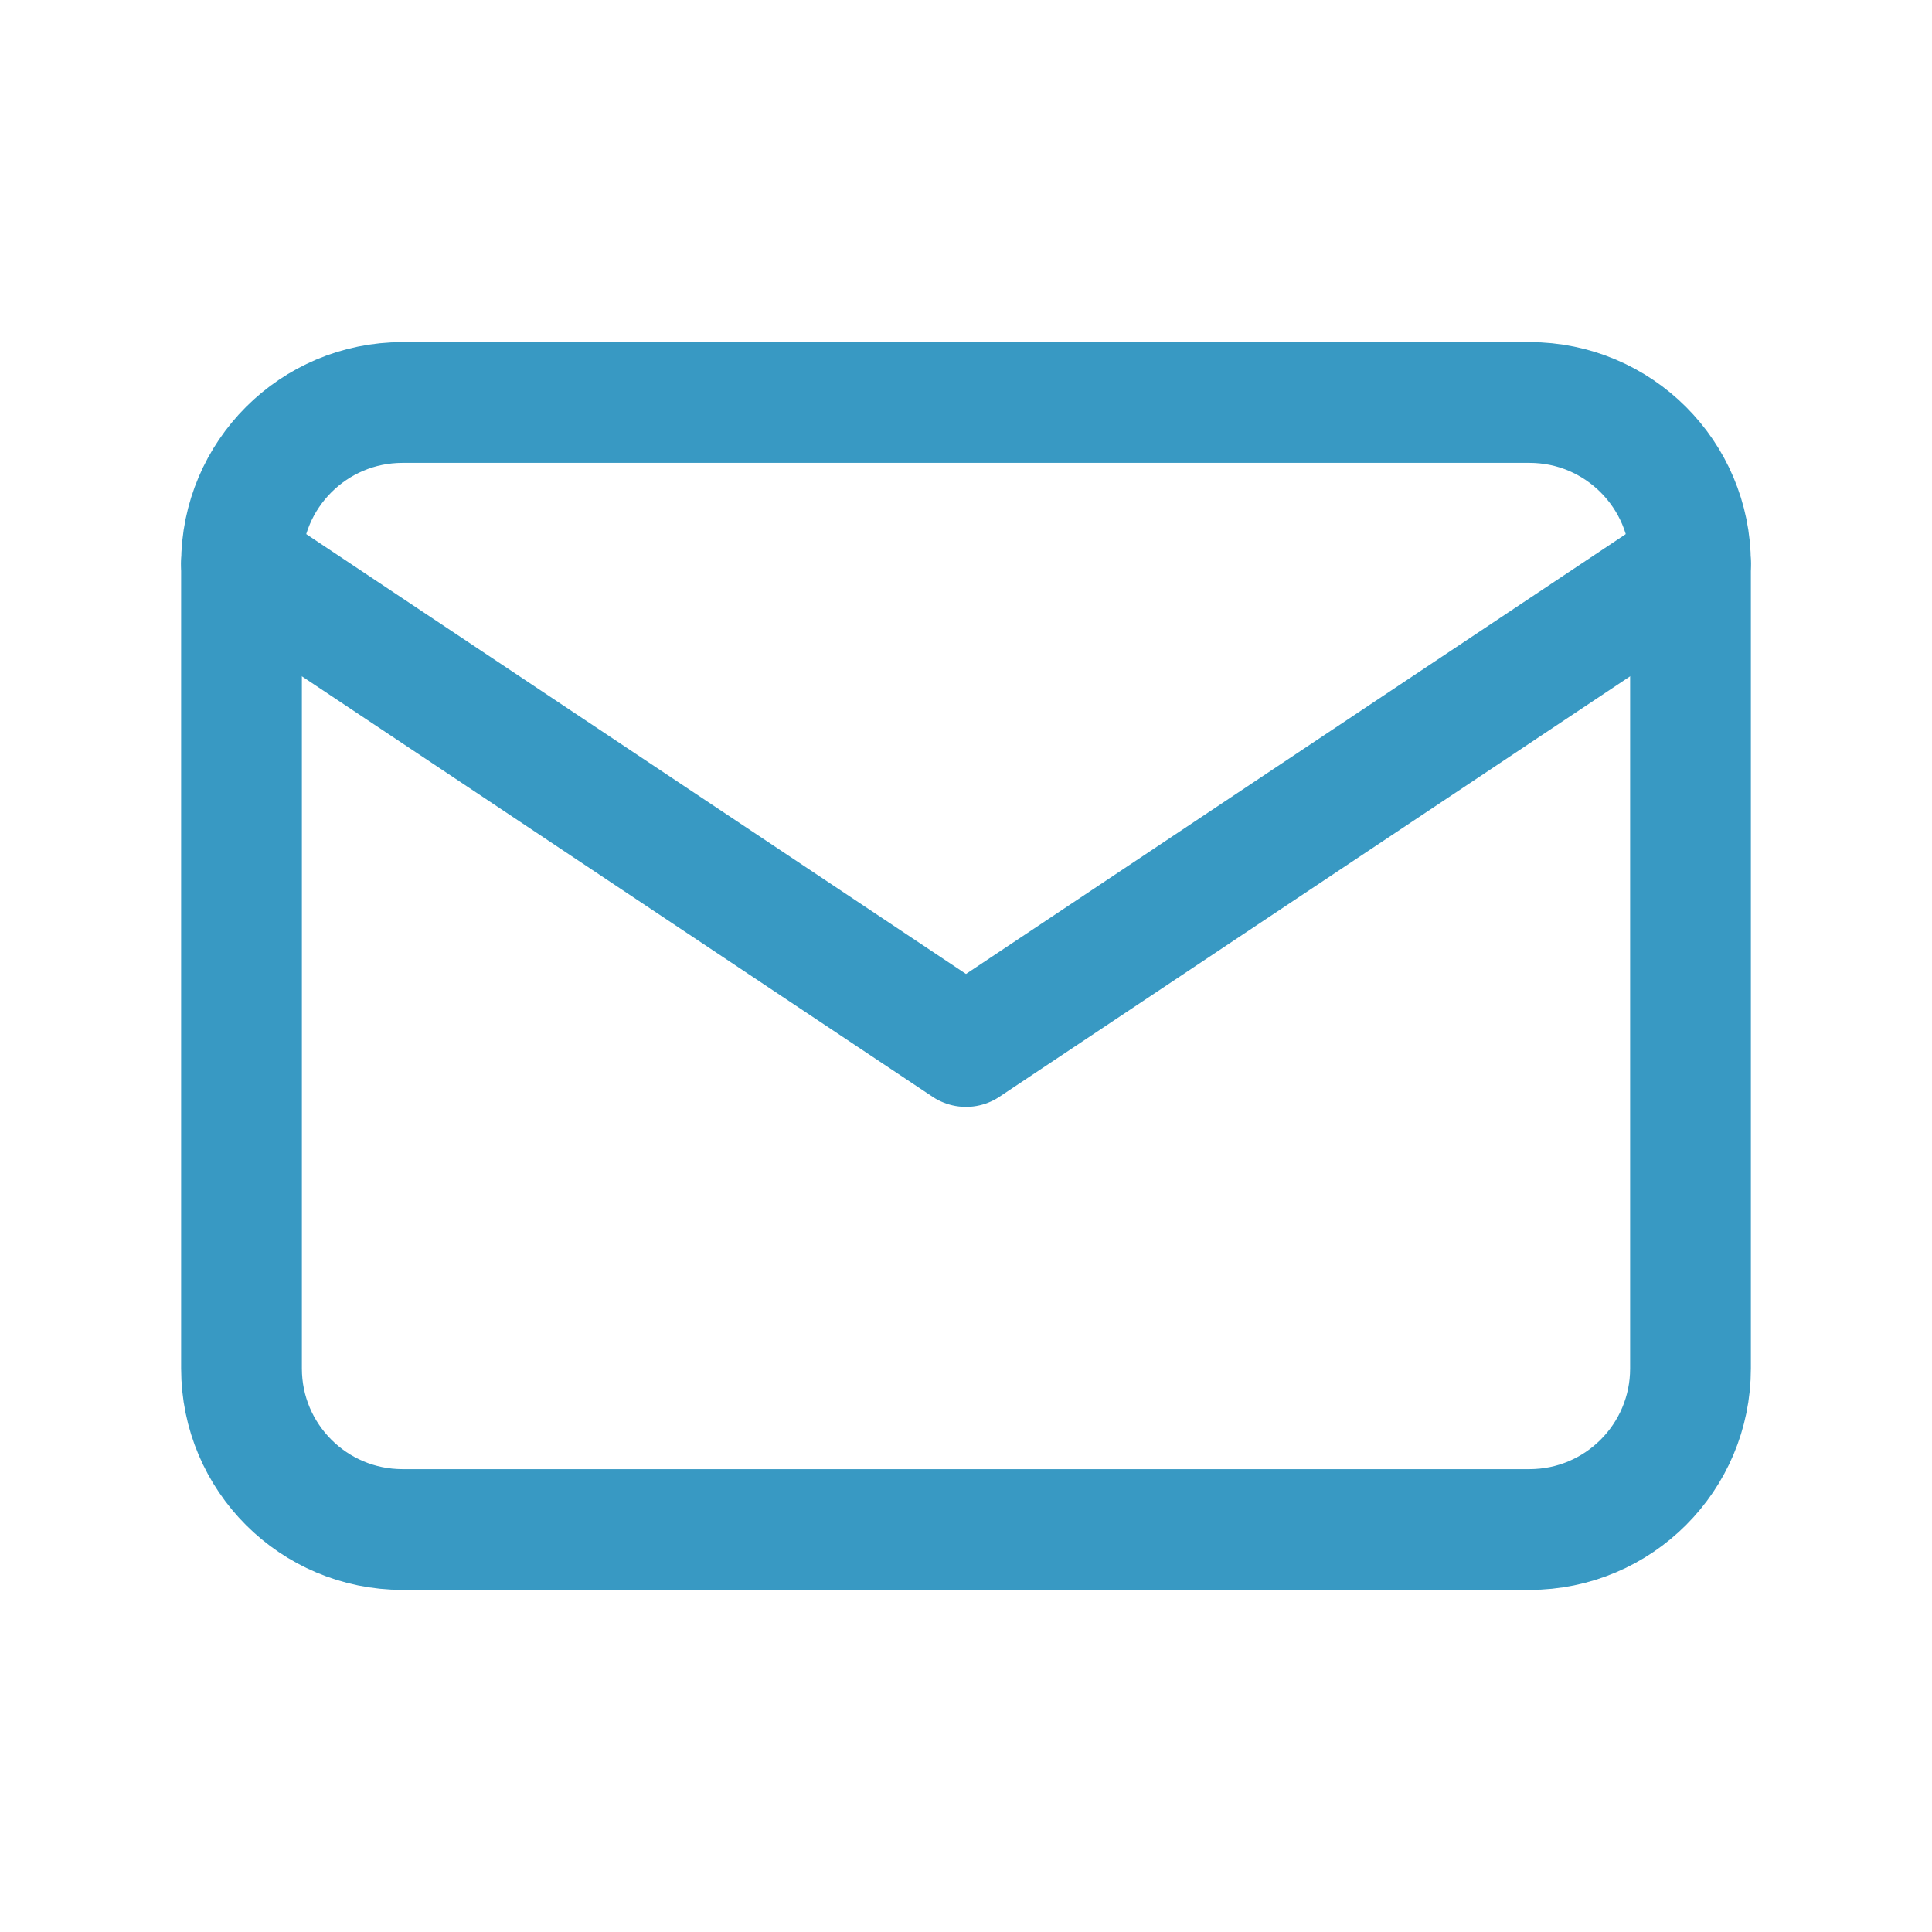
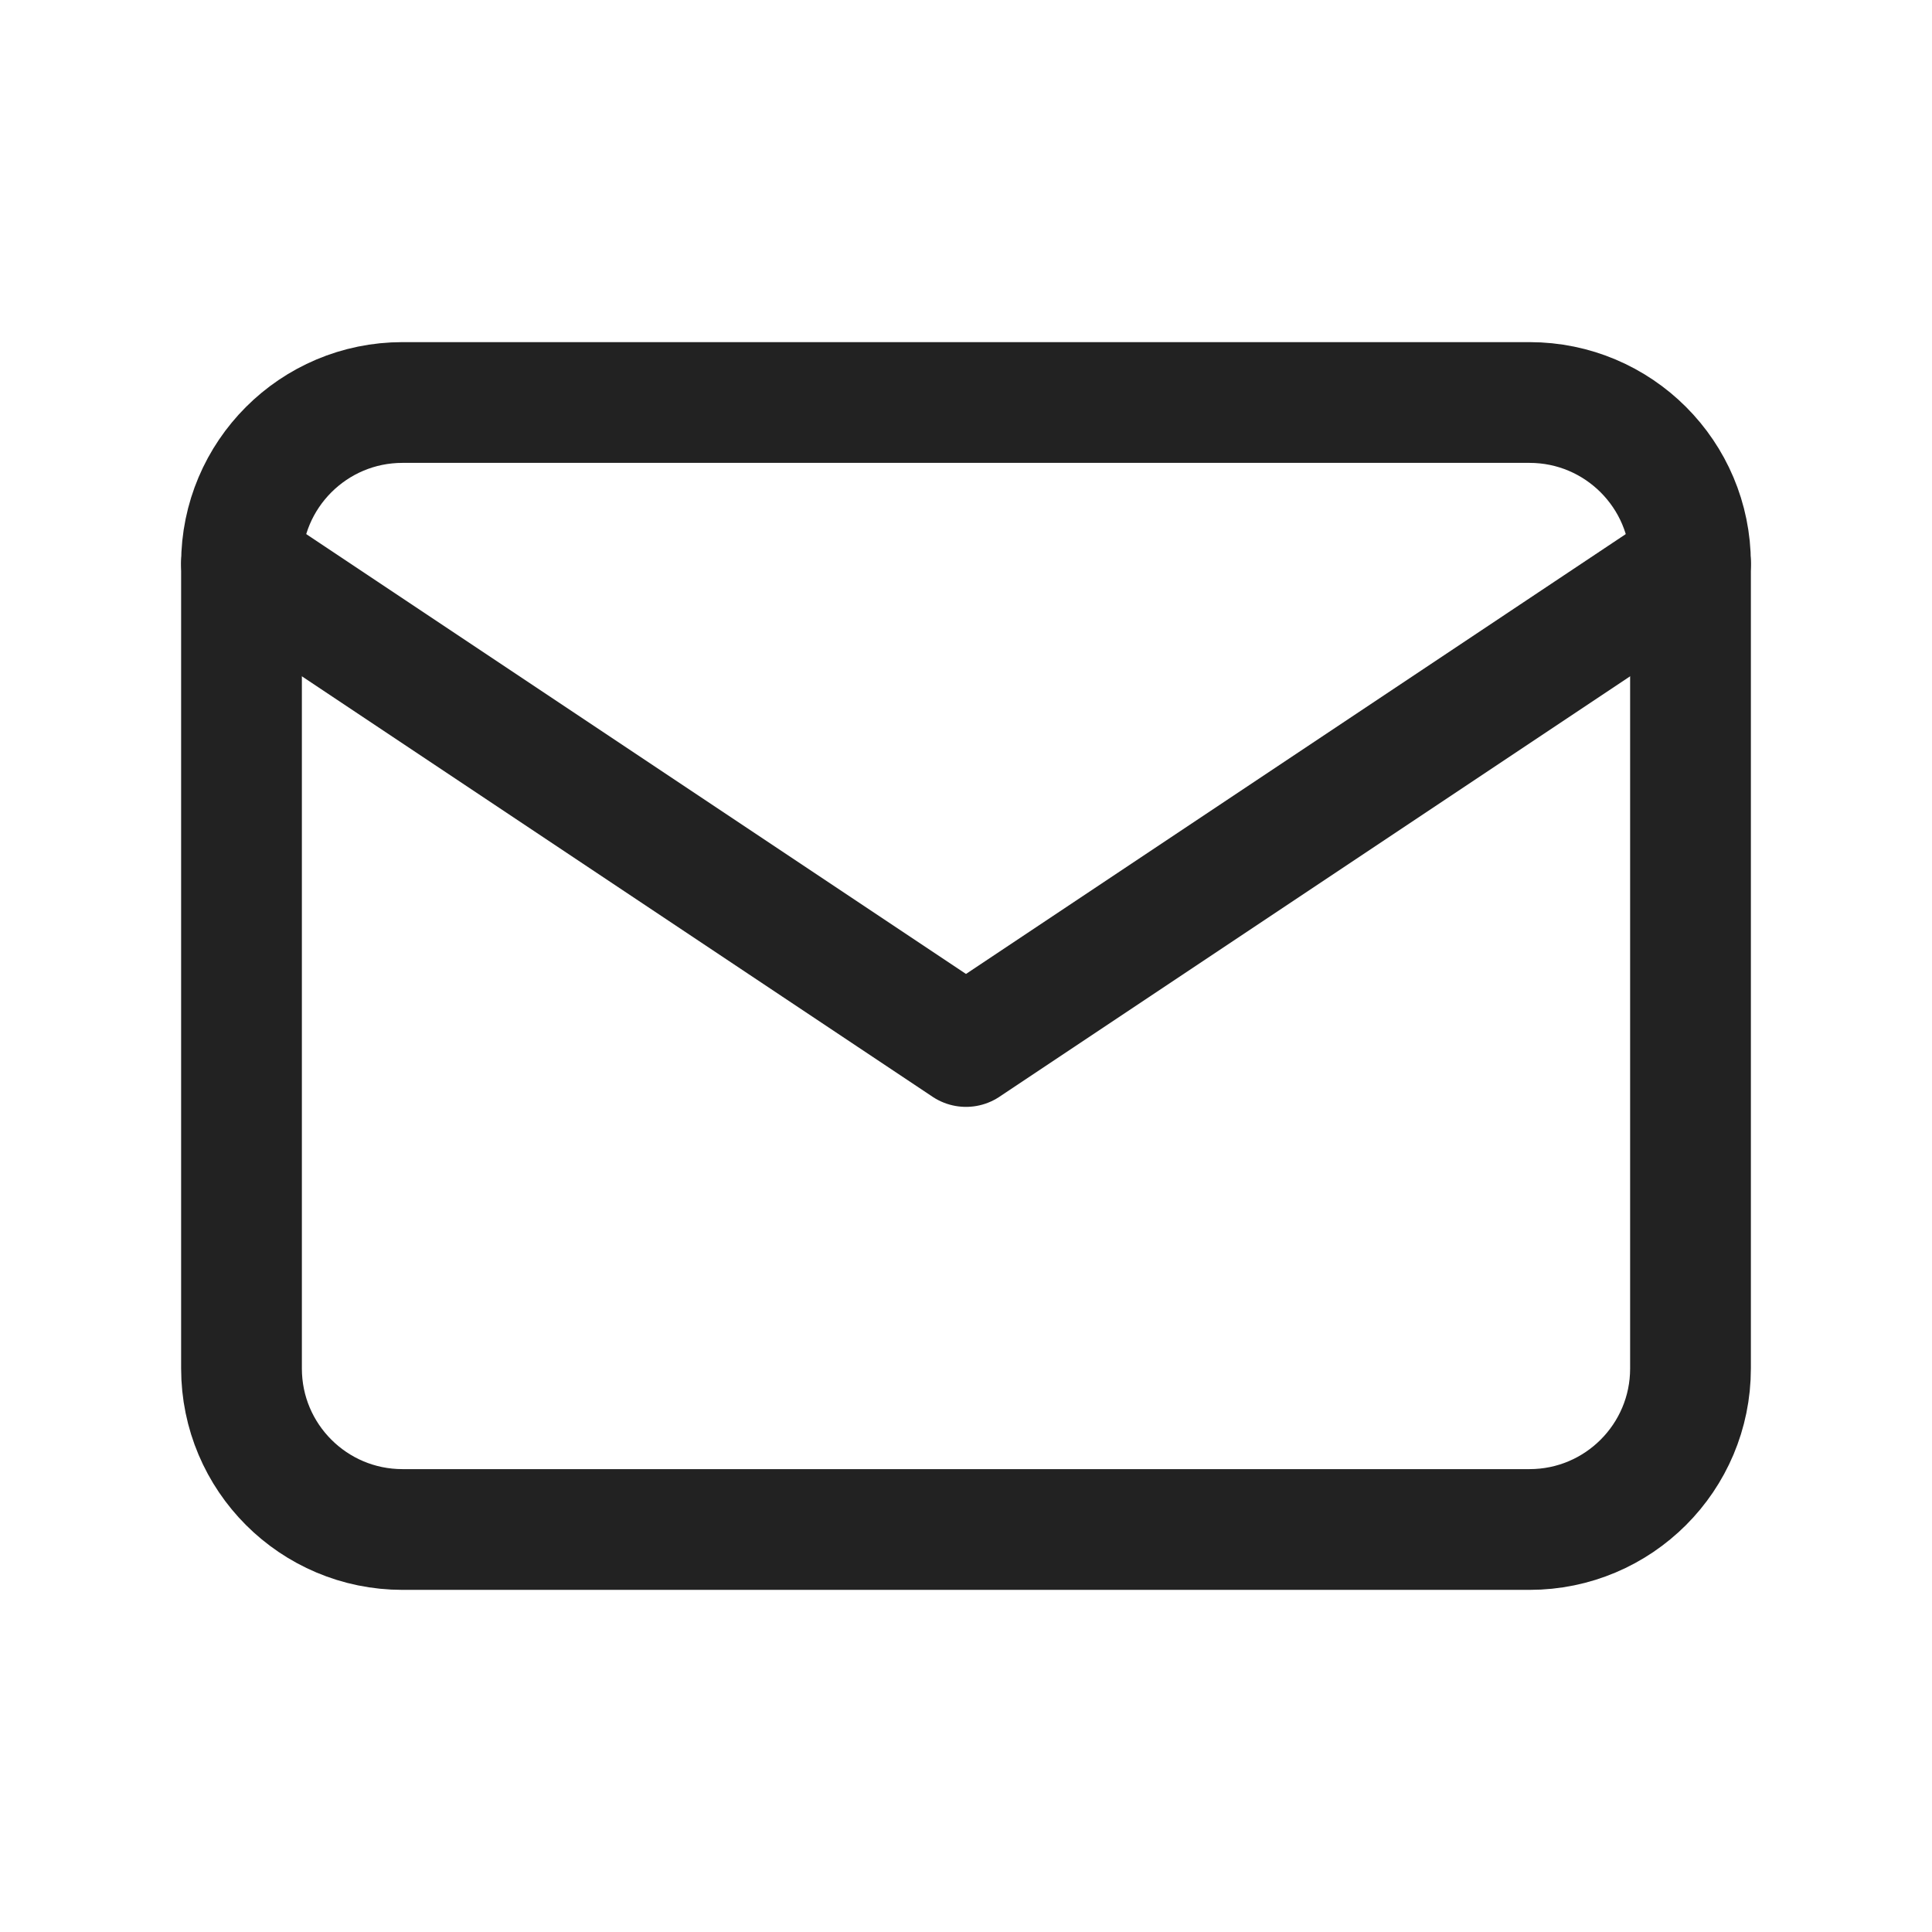
- <svg xmlns="http://www.w3.org/2000/svg" class="icon icon-tabler icon-tabler-mail" width="52" height="52" viewBox="0 0 24 24" stroke-width="1.5" stroke="#3899c3" fill="none" stroke-linecap="round" stroke-linejoin="round">
+ <svg xmlns="http://www.w3.org/2000/svg" class="icon icon-tabler icon-tabler-mail" width="52" height="52" viewBox="0 0 24 24" stroke-width="1.5" stroke="#222" fill="none" stroke-linecap="round" stroke-linejoin="round">
  <path stroke="none" d="M0 0h24v24H0z" fill="none" />
  <path d="M3 7a2 2 0 0 1 2 -2h14a2 2 0 0 1 2 2v10a2 2 0 0 1 -2 2h-14a2 2 0 0 1 -2 -2v-10z" />
  <path d="M3 7l9 6l9 -6" />
</svg>
